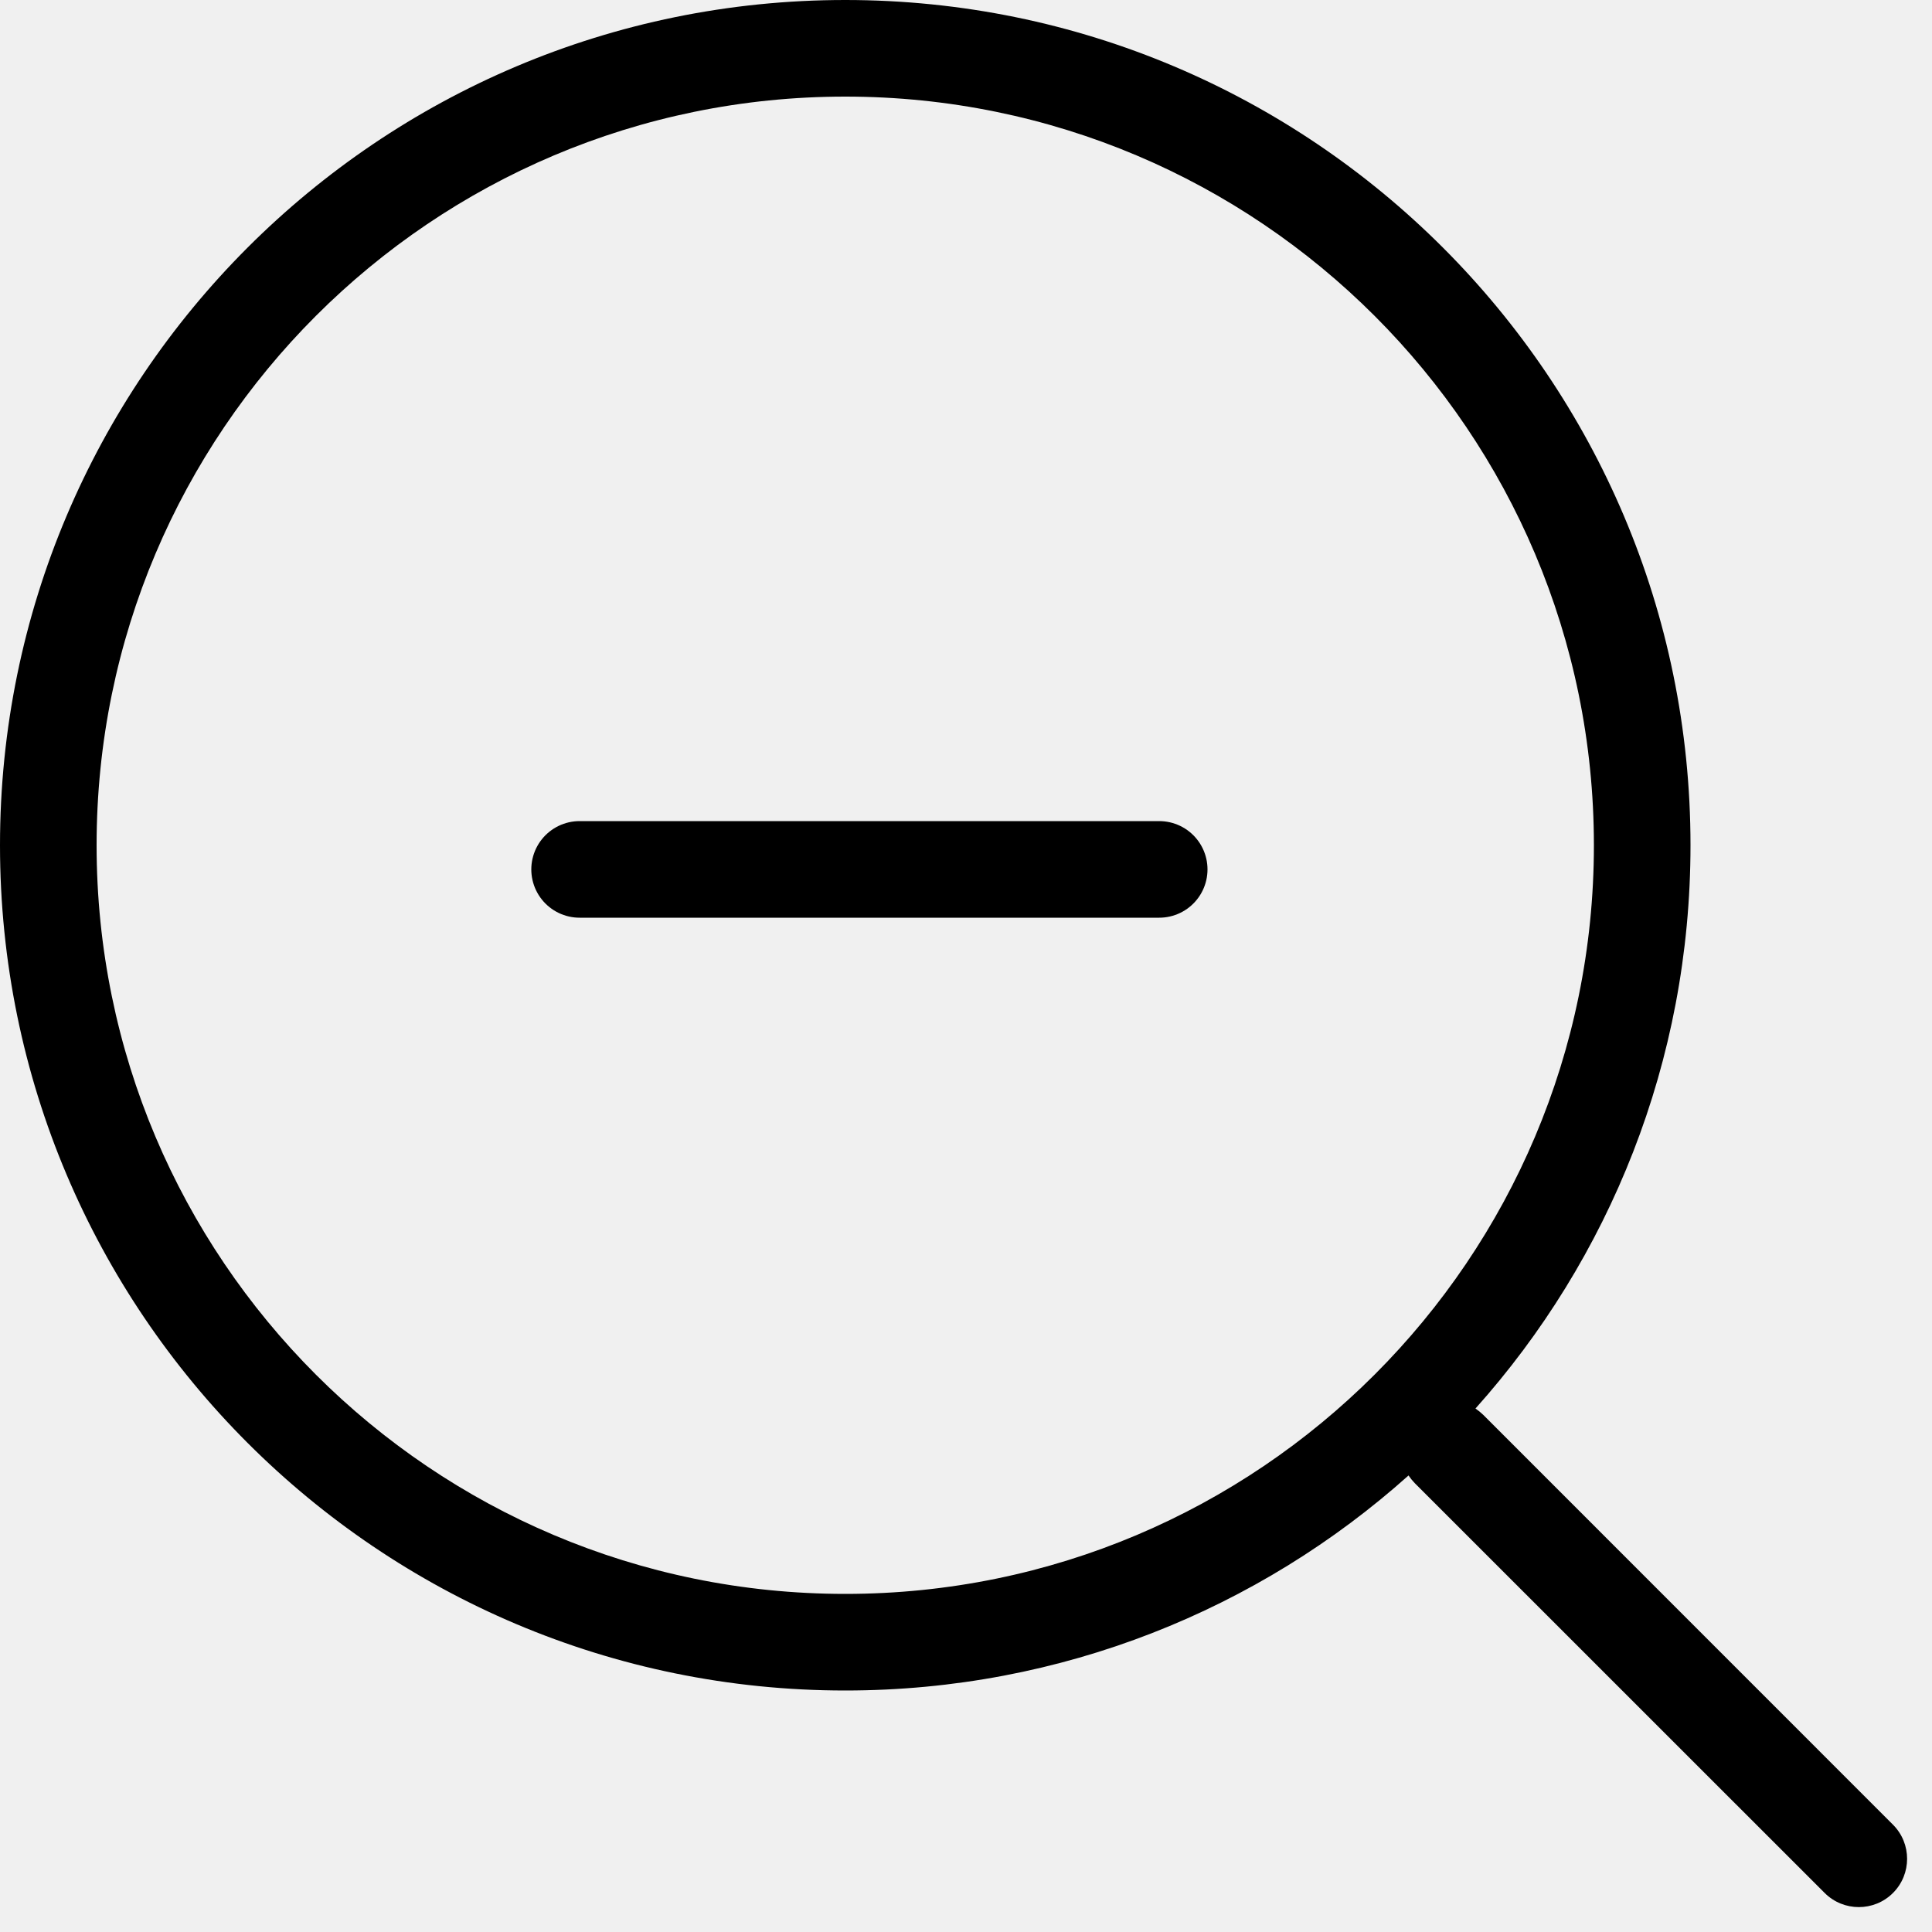
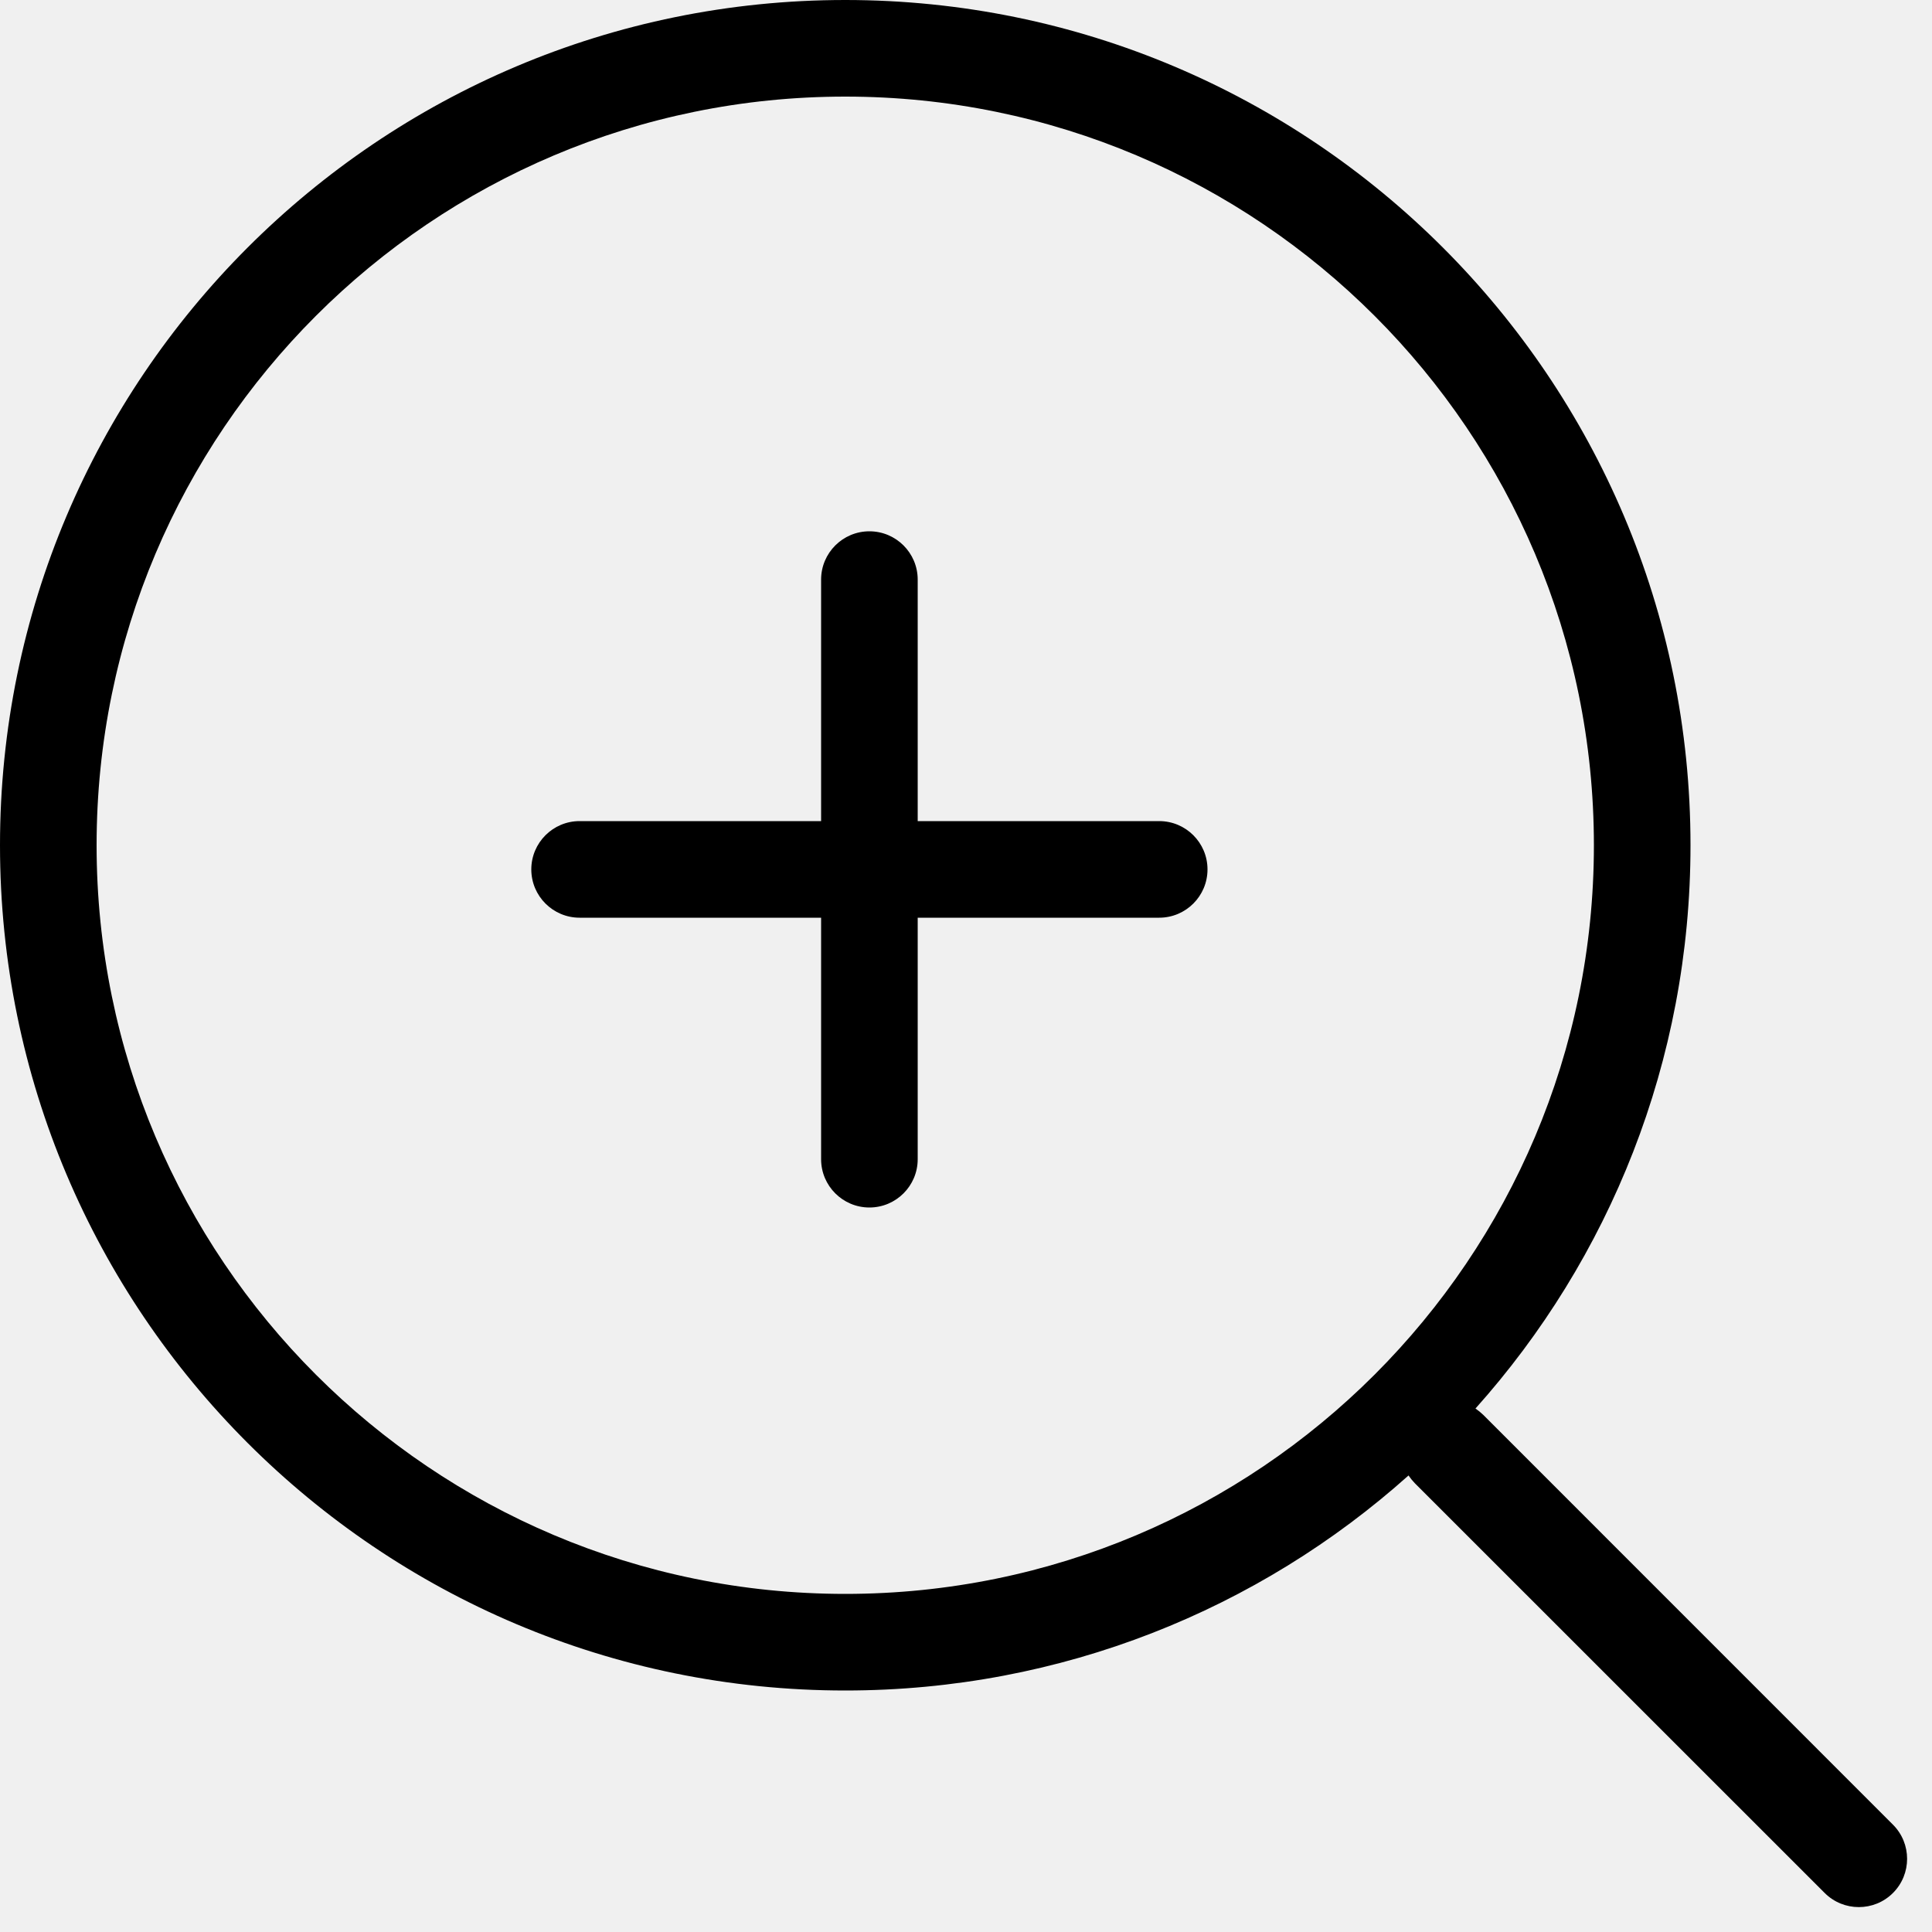
<svg xmlns="http://www.w3.org/2000/svg" width="20" height="20" viewBox="0 0 20 20" fill="none">
-   <g clip-path="url(#clip0_806_689)">
+   <g clip-path="url(#clip0_806_694)">
    <path fill-rule="evenodd" clip-rule="evenodd" d="M16.5 8.75C16.5 13.03 13.03 16.5 8.75 16.5C4.47 16.5 1 13.03 1 8.75C1 4.47 4.47 1 8.75 1C13.03 1 16.5 4.47 16.5 8.75ZM14.581 15.274C13.034 16.658 10.99 17.5 8.75 17.5C3.918 17.5 0 13.582 0 8.75C0 3.918 3.918 0 8.75 0C13.582 0 17.5 3.918 17.5 8.75C17.5 10.99 16.658 13.034 15.274 14.581C15.302 14.6 15.329 14.622 15.354 14.646L19.596 18.889C19.791 19.084 19.791 19.401 19.596 19.596C19.401 19.791 19.084 19.791 18.889 19.596L14.646 15.354C14.622 15.329 14.6 15.302 14.581 15.274Z" fill="black" />
-     <path d="M6 9H12" stroke="black" stroke-linecap="round" />
+     <path fill-rule="evenodd" clip-rule="evenodd" d="M9.5 6C9.5 5.724 9.276 5.5 9 5.5C8.724 5.5 8.5 5.724 8.5 6V8.5H6C5.724 8.5 5.5 8.724 5.5 9C5.5 9.276 5.724 9.5 6 9.5H8.5V12C8.5 12.276 8.724 12.5 9 12.5C9.276 12.5 9.5 12.276 9.5 12V9.5H12C12.276 9.5 12.5 9.276 12.5 9C12.5 8.724 12.276 8.5 12 8.5H9.5V6Z" fill="black" />
  </g>
  <defs>
-     <clipPath id="clip0_806_689">
+     <clipPath id="clip0_806_694">
      <rect width="20" height="20" fill="white" />
    </clipPath>
  </defs>
</svg>
